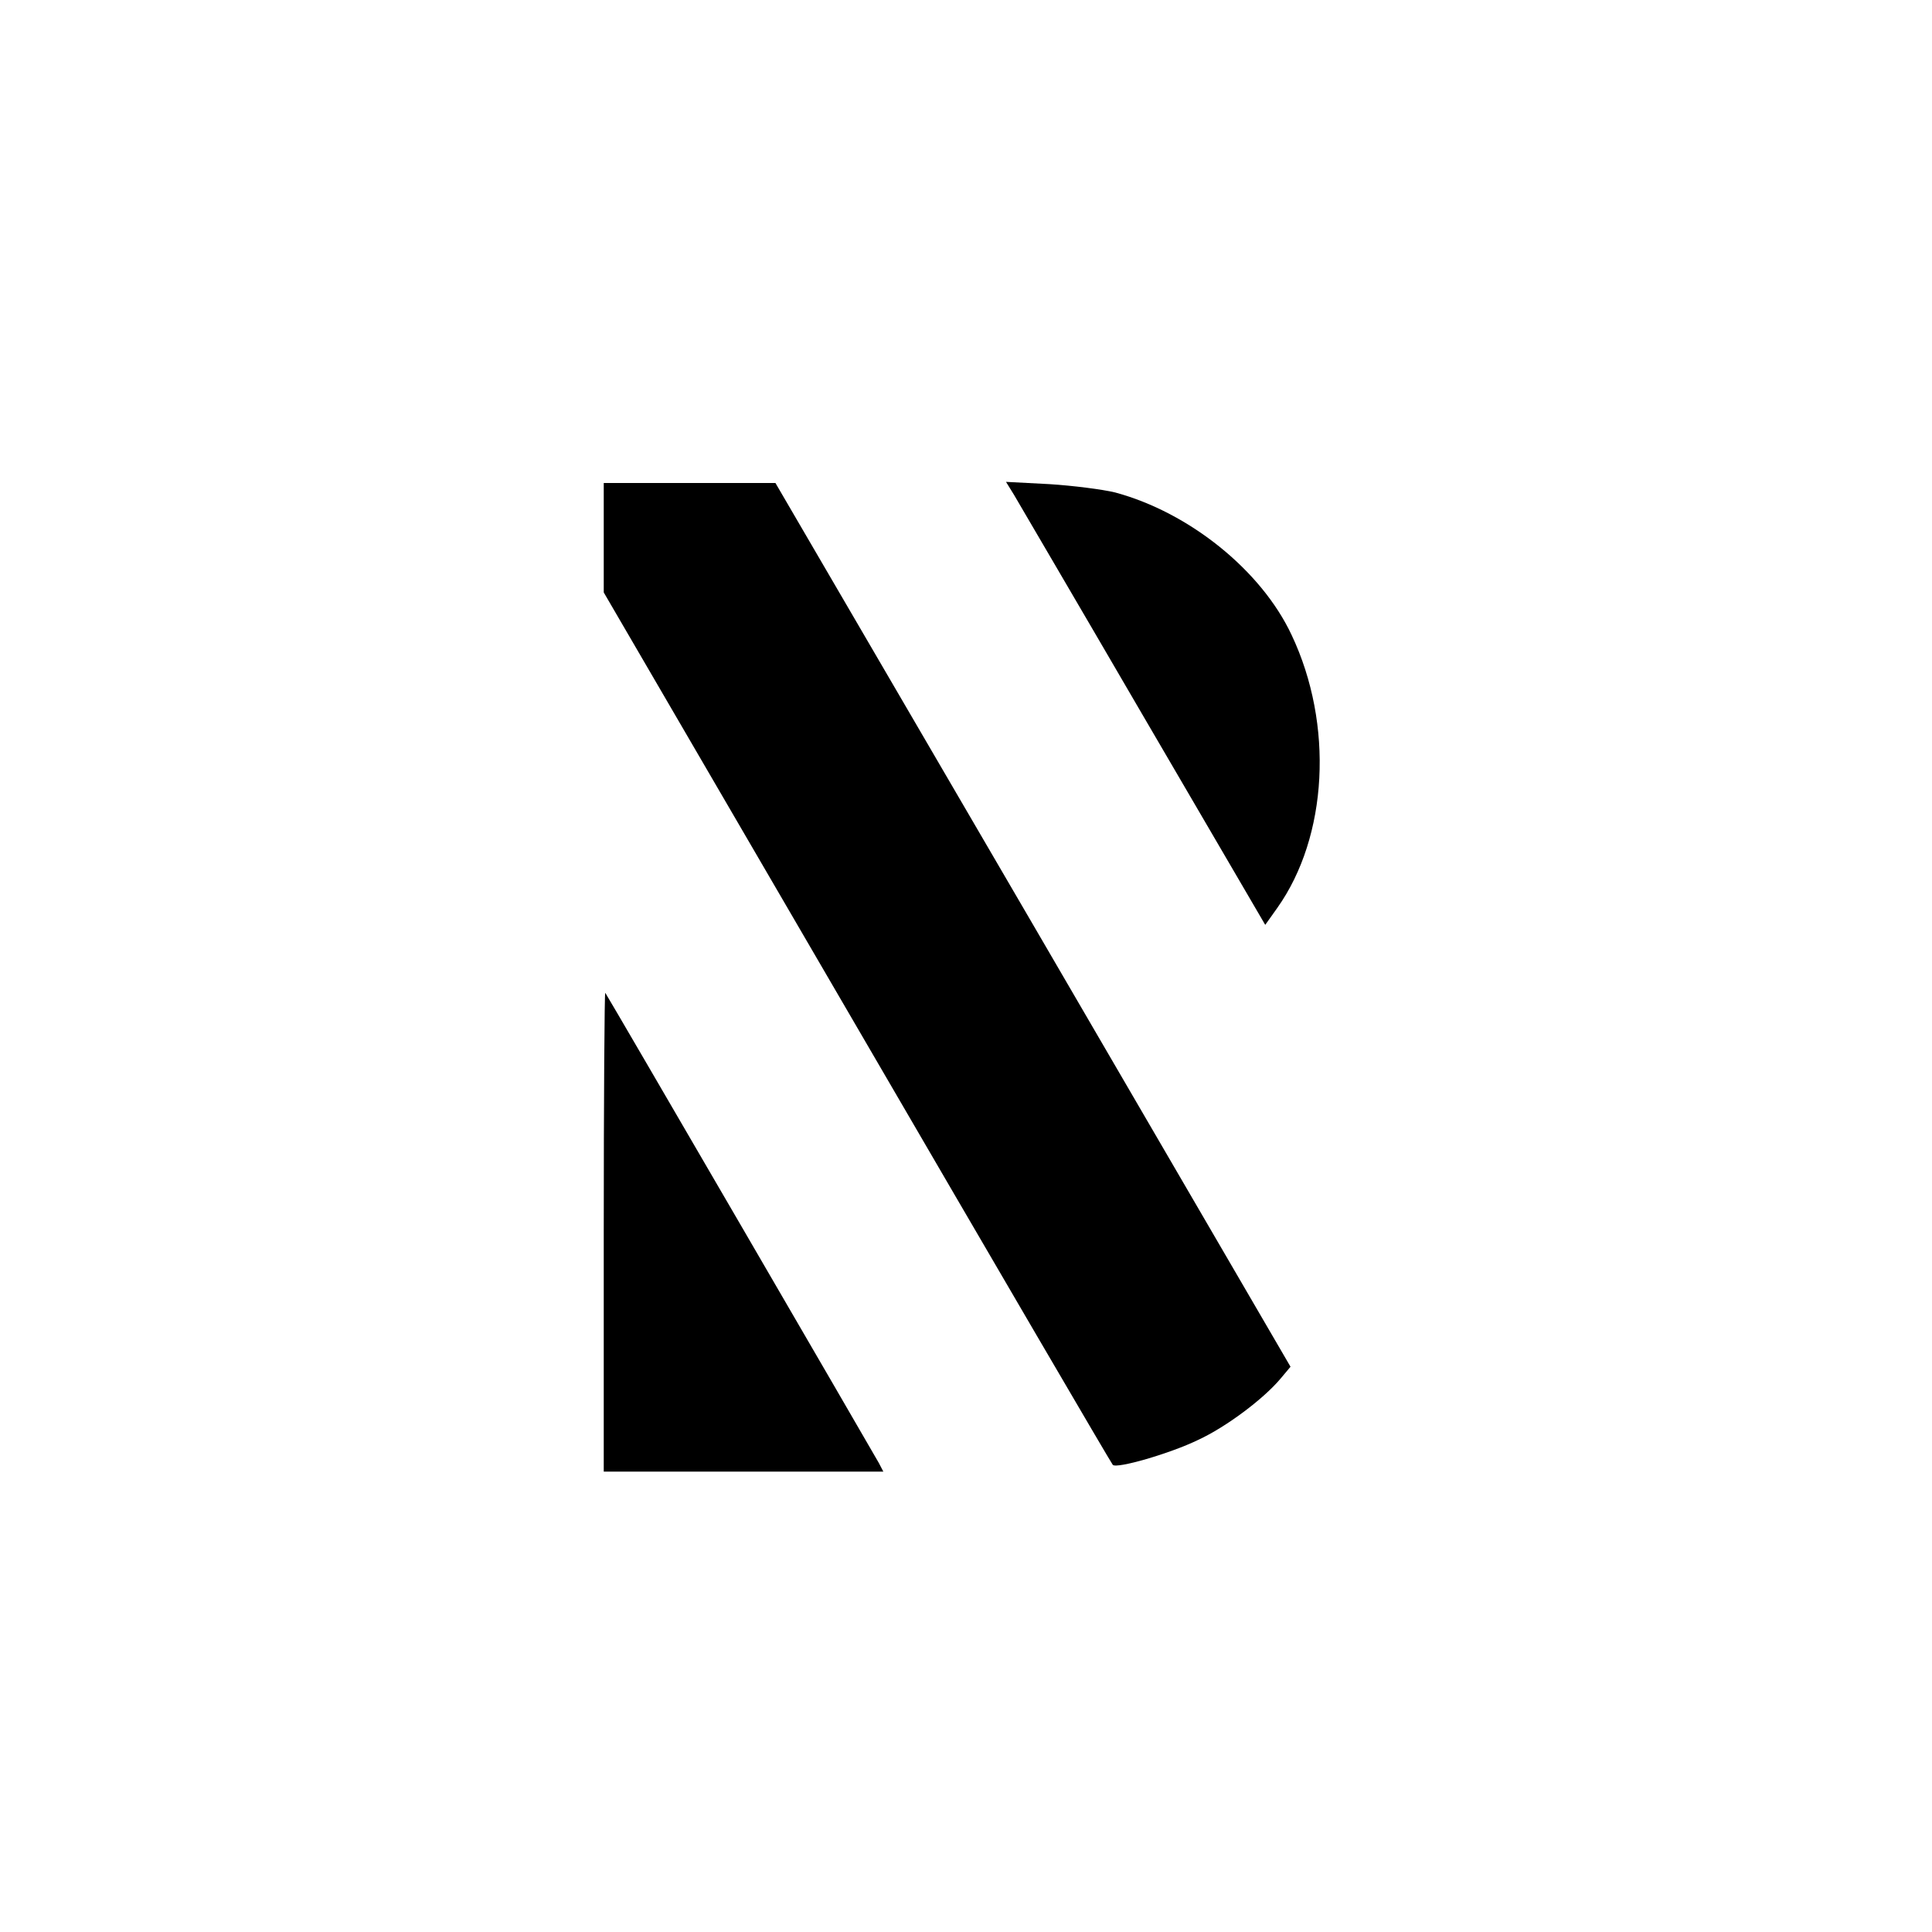
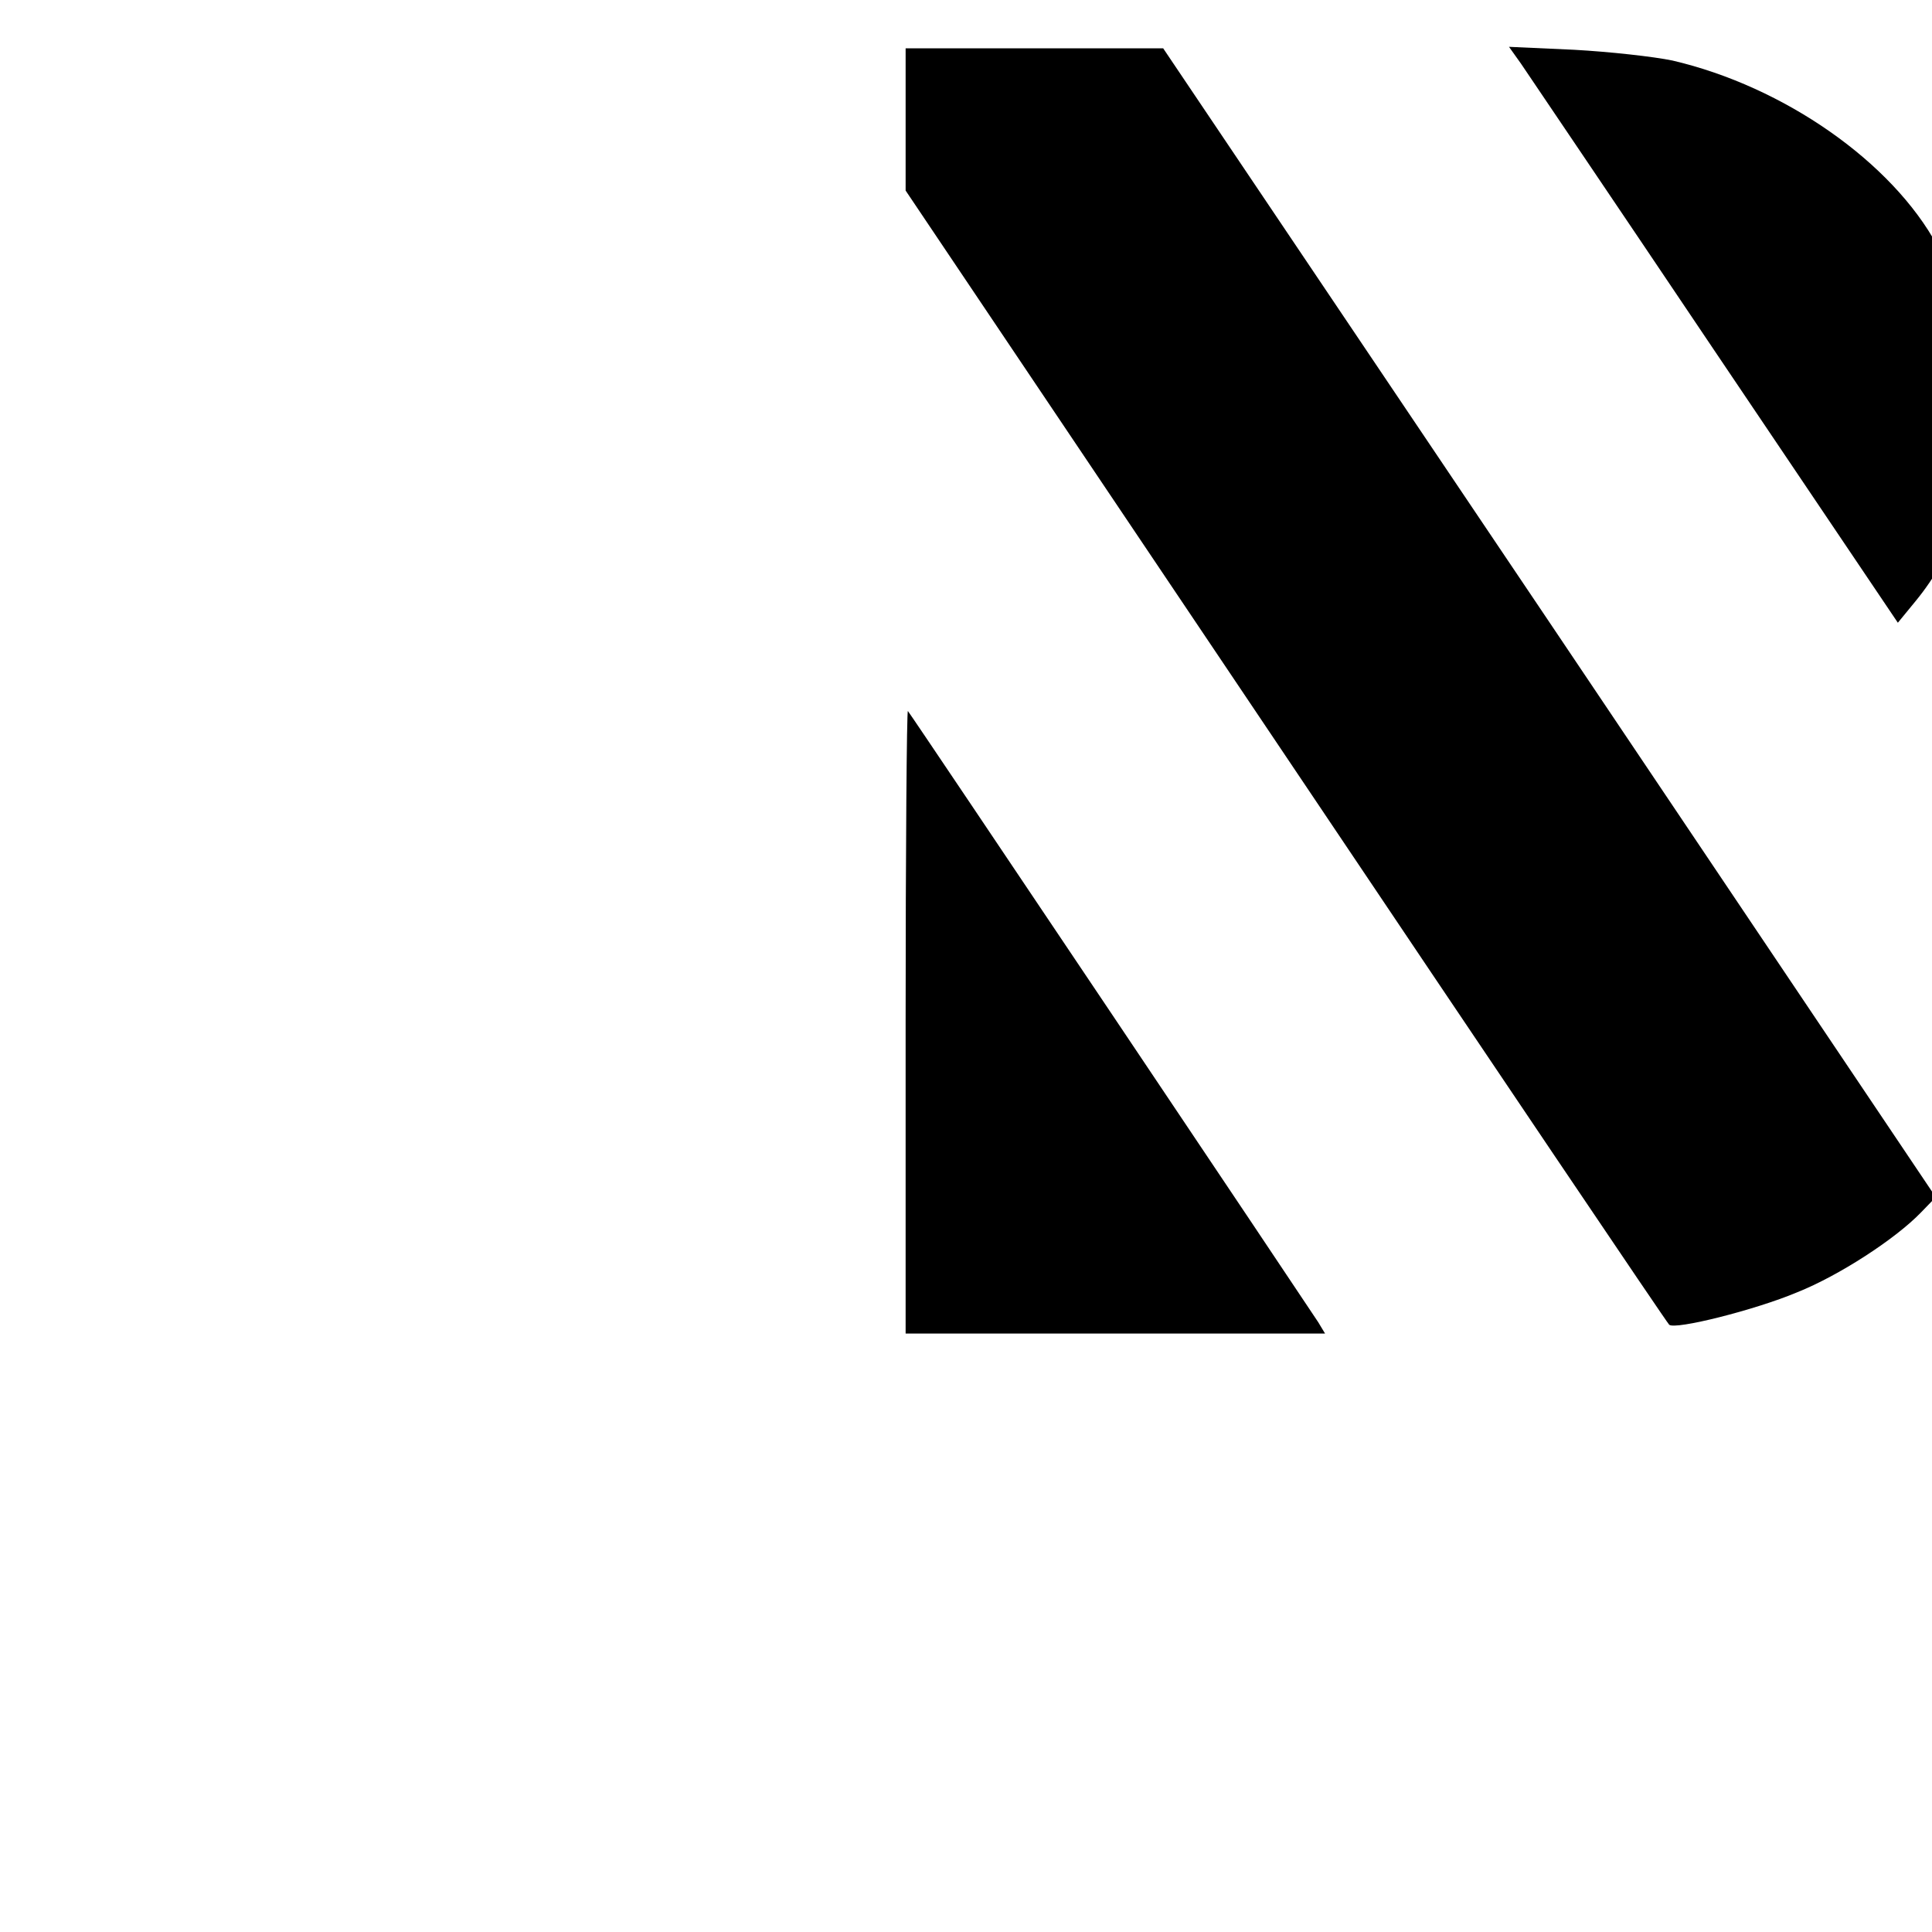
<svg xmlns="http://www.w3.org/2000/svg" version="1.0" width="512pt" height="512pt" viewBox="0 0 512 512" preserveAspectRatio="xMidYMid meet">
-   <g transform="translate(0,512) scale(0.1,-0.1)" fill="#000000" stroke="none">
+   <g transform="translate(0,512) scale(0.15,-0.13)" fill="#000000" stroke="none">
    <path d="M1600 3695 l0 -145 671 -1152 c369 -634 674 -1156 678 -1160 10 -11 152 30 226 66 74 34 174 109 219 163 l26 31 -682 1171 -683 1171 -227 0 -228 0 0 -145z" />
    <path d="M2687 3809 c11 -19 166 -283 343 -587 l323 -553 32 45 c134 189 150 486 38 723 -80 171 -271 325 -468 378 -33 8 -111 18 -174 22 l-115 6 21 -34z" />
    <path d="M1600 1857 l0 -637 370 0 371 0 -12 23 c-15 27 -720 1240 -725 1246 -2 2 -4 -282 -4 -632z" />
  </g>
</svg>
